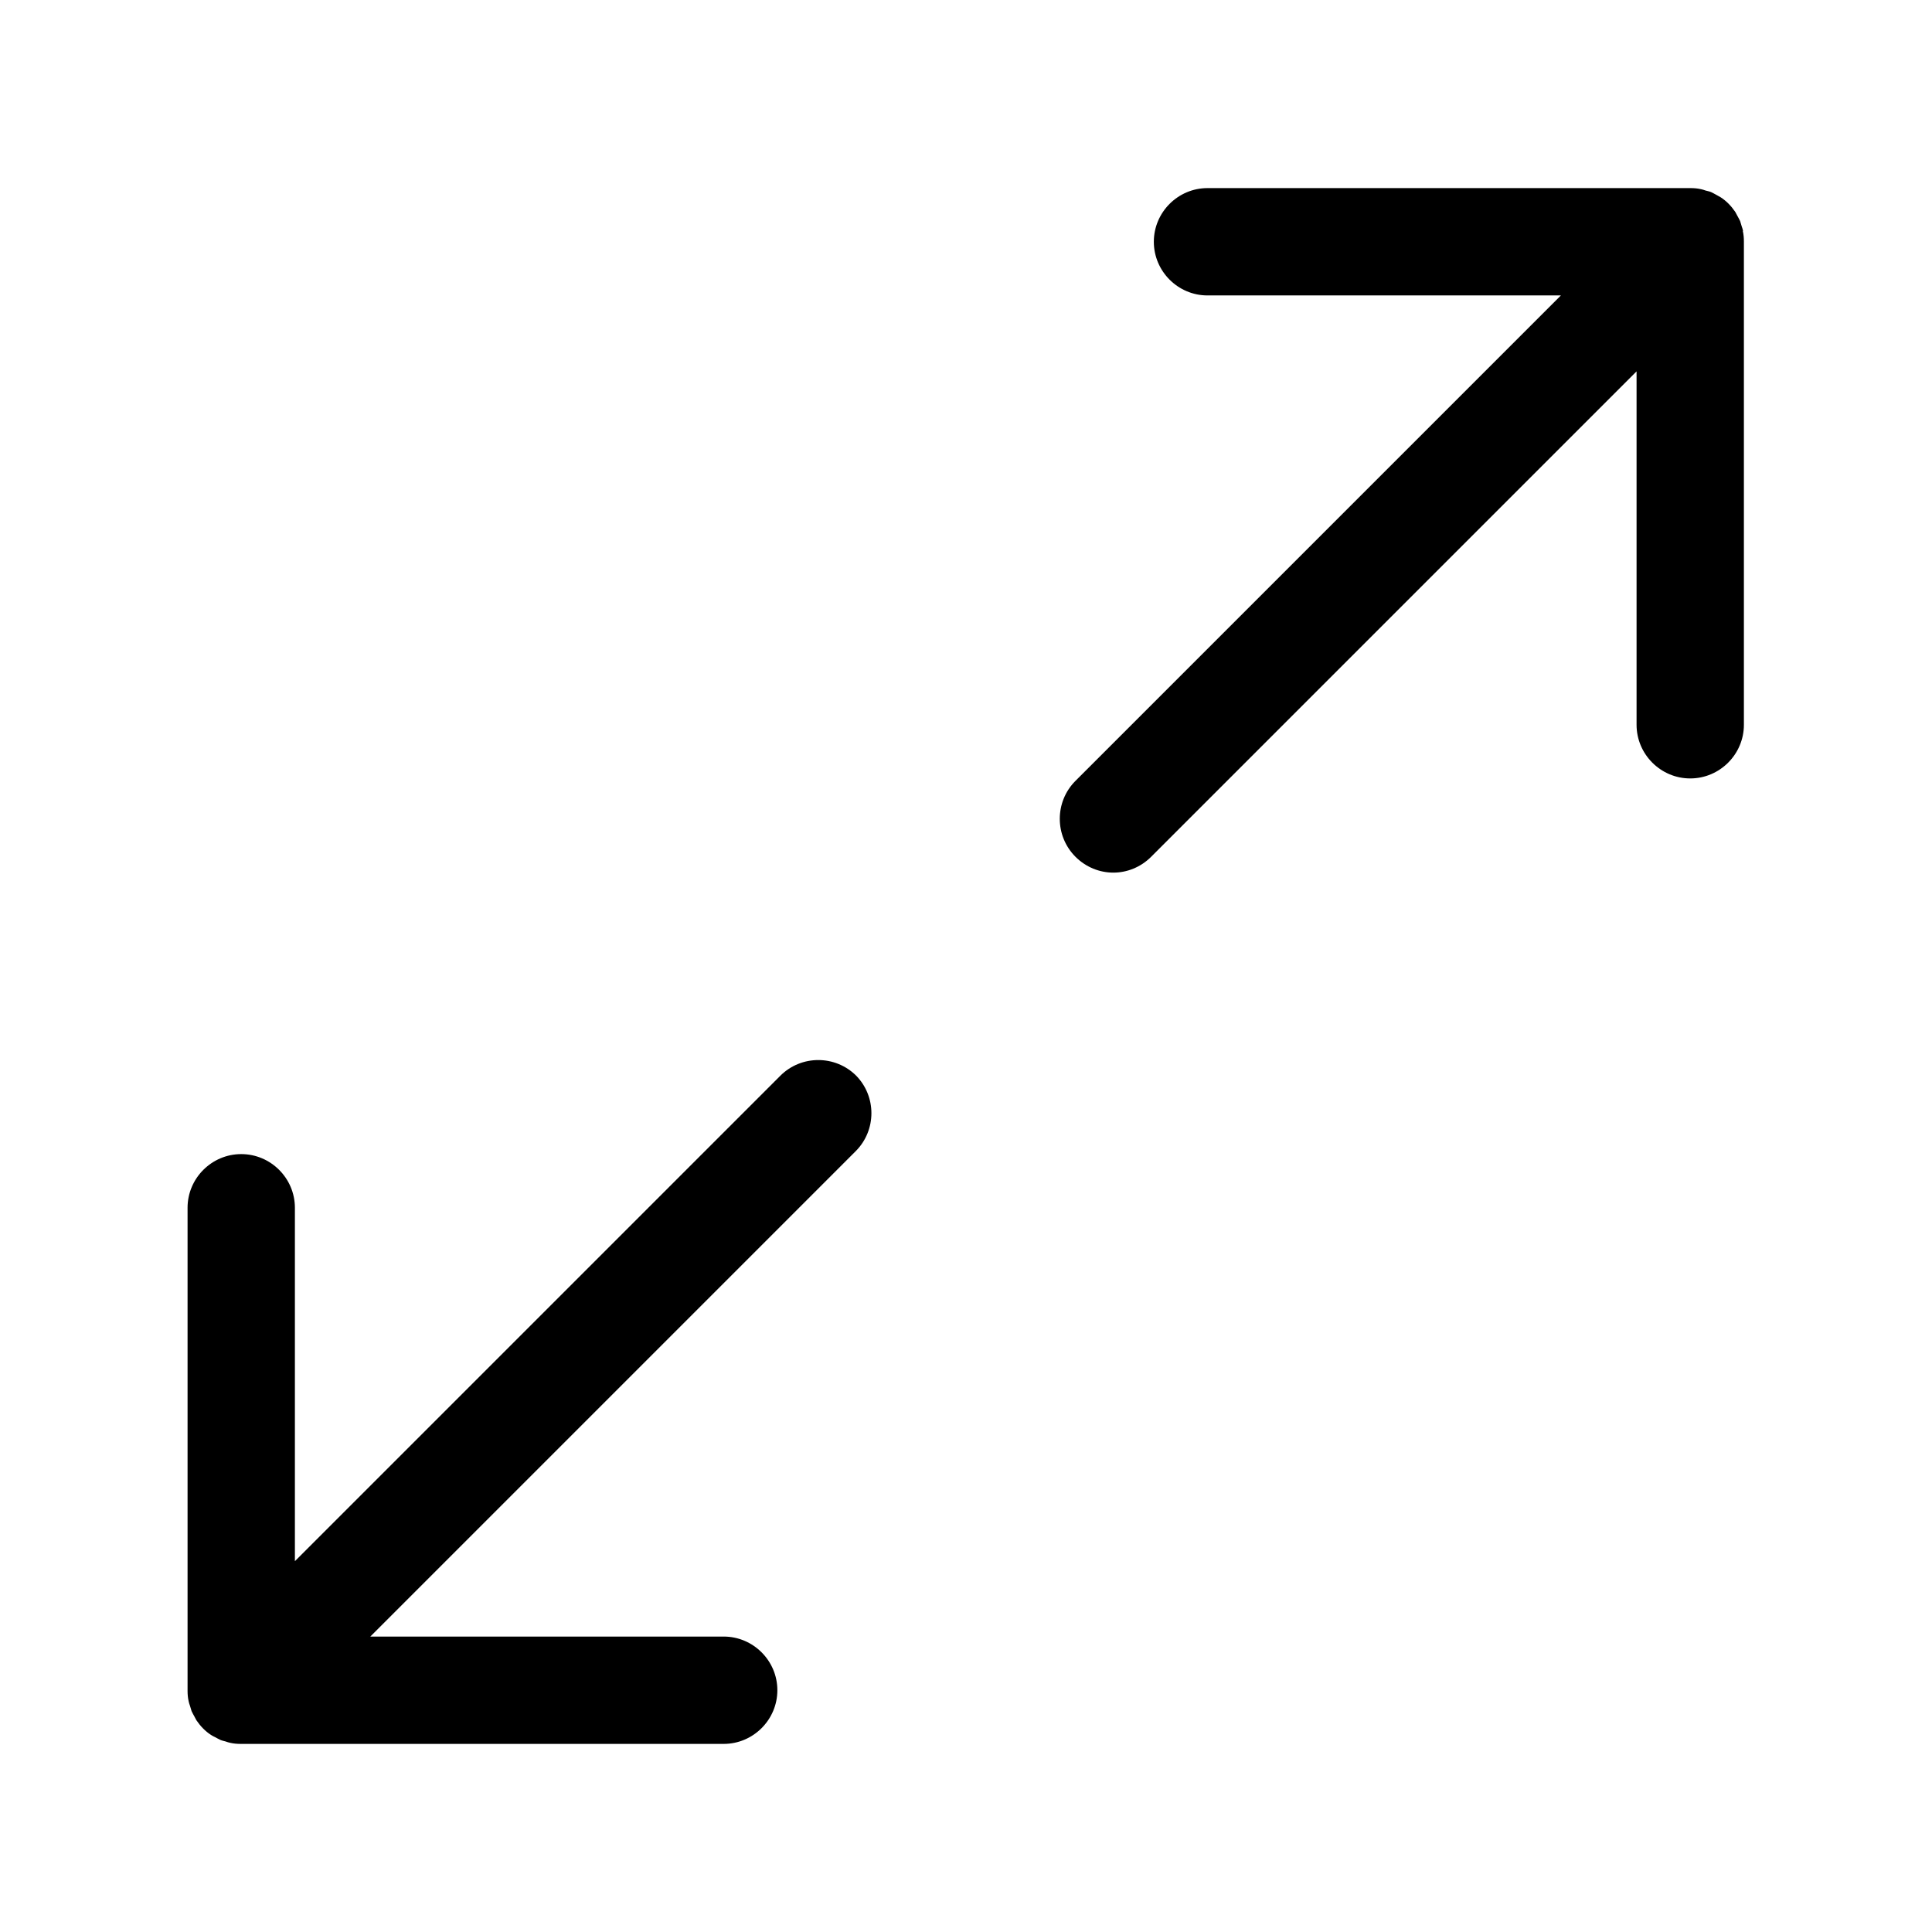
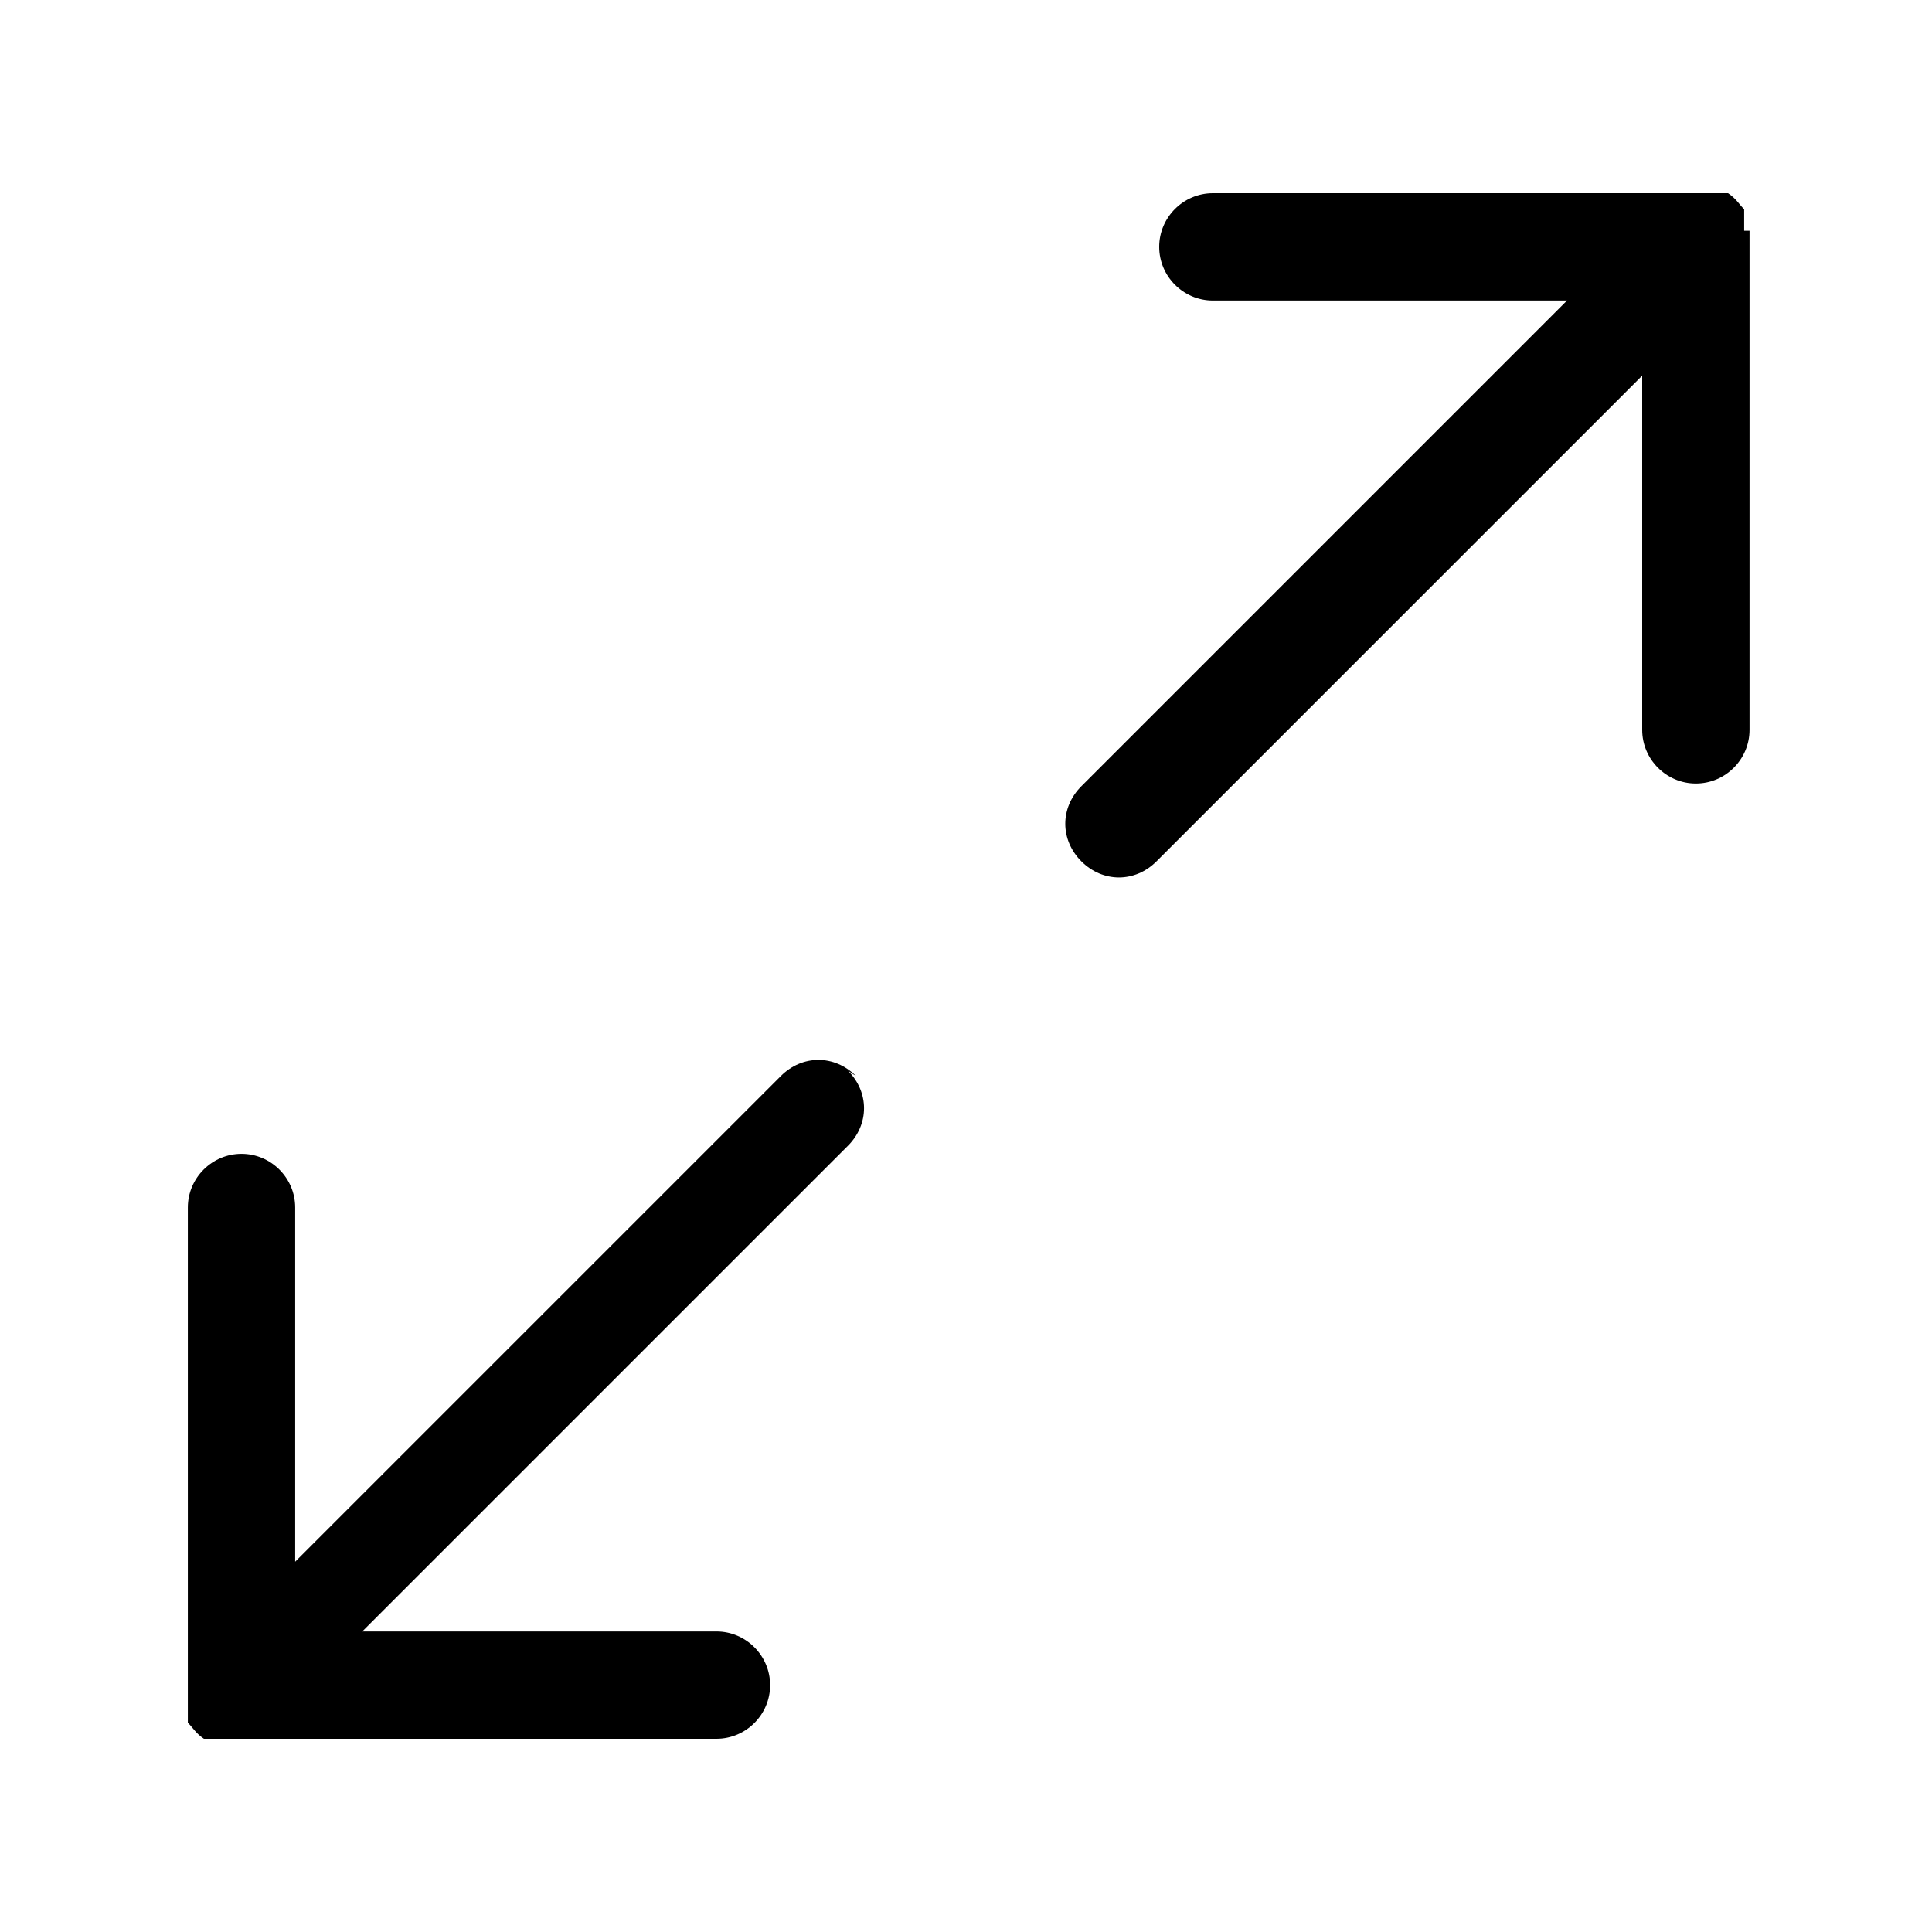
- <svg xmlns="http://www.w3.org/2000/svg" viewBox="0 0 72 72">
-   <defs>
-     <style>
-       .cls-1 {
-         fill: none;
-       }
-     </style>
-   </defs>
-   <g id="SVG_icons" data-name="SVG icons">
-     <path d="M64.96,8.61c-.01-.06-.03-.11-.05-.17-.02-.07-.04-.14-.06-.2-.03-.07-.07-.13-.1-.19-.03-.05-.05-.1-.08-.15-.15-.22-.33-.41-.55-.55-.05-.03-.11-.06-.16-.09-.06-.03-.12-.07-.19-.1-.07-.03-.14-.04-.21-.06-.06-.02-.11-.04-.17-.05-.13-.03-.26-.04-.39-.04h-18c-1.1,0-2,.9-2,2s.9,2,2,2h13.17l-18.09,18.09c-.78.78-.78,2.05,0,2.83.39.39.9.59,1.41.59s1.02-.2,1.41-.59l18.09-18.09v13.17c0,1.1.9,2,2,2s2-.9,2-2V9c0-.13-.01-.26-.04-.39Z" />
-     <path d="M31.91,40.09c-.78-.78-2.05-.78-2.83,0l-18.09,18.09v-13.17c0-1.1-.9-2-2-2s-2,.9-2,2v18c0,.13.01.26.04.39.01.06.03.11.05.17.02.07.04.14.06.2.03.07.07.13.1.19.03.05.05.1.08.15.15.22.33.41.55.55.05.03.1.06.15.08.06.03.12.07.19.1.07.03.13.04.2.06.06.02.11.04.17.05.13.03.26.04.39.04h18c1.1,0,2-.9,2-2s-.9-2-2-2h-13.17l18.09-18.09c.78-.78.78-2.05,0-2.83Z" />
-   </g>
-   <g id="Rectangles">
-     <rect class="cls-1" x=".36" y=".36" width="71.28" height="71.28" />
+ <svg xmlns="http://www.w3.org/2000/svg" id="Layer_1" version="1.1" viewBox="0 0 72 72">
+   <g id="SVG_icons">
+     <path d="M65,8.6c0,0,0-.1,0-.2,0,0,0-.1,0-.2,0,0,0-.1,0-.2,0,0,0,0,0-.2-.2-.2-.3-.4-.6-.6,0,0-.1,0-.2,0,0,0-.1,0-.2,0,0,0-.1,0-.2,0,0,0-.1,0-.2,0-.1,0-.3,0-.4,0h-18c-1.1,0-2,.9-2,2s.9,2,2,2h13.2l-18.1,18.1c-.8.8-.8,2,0,2.8.4.4.9.6,1.4.6s1-.2,1.4-.6l18.1-18.1v13.2c0,1.1.9,2,2,2s2-.9,2-2V9c0-.1,0-.3,0-.4h0Z" />
+     <path d="M31.9,40.1c-.8-.8-2-.8-2.8,0l-18.1,18.1v-13.2c0-1.1-.9-2-2-2s-2,.9-2,2v18c0,.1,0,.3,0,.4,0,0,0,.1,0,.2,0,0,0,.1,0,.2,0,0,0,.1,0,.2,0,0,0,0,0,.2.2.2.3.4.6.6,0,0,0,0,.1,0,0,0,.1,0,.2,0s.1,0,.2,0c0,0,.1,0,.2,0,.1,0,.3,0,.4,0h18c1.1,0,2-.9,2-2s-.9-2-2-2h-13.2l18.1-18.1c.8-.8.8-2,0-2.8h0Z" />
  </g>
</svg>
